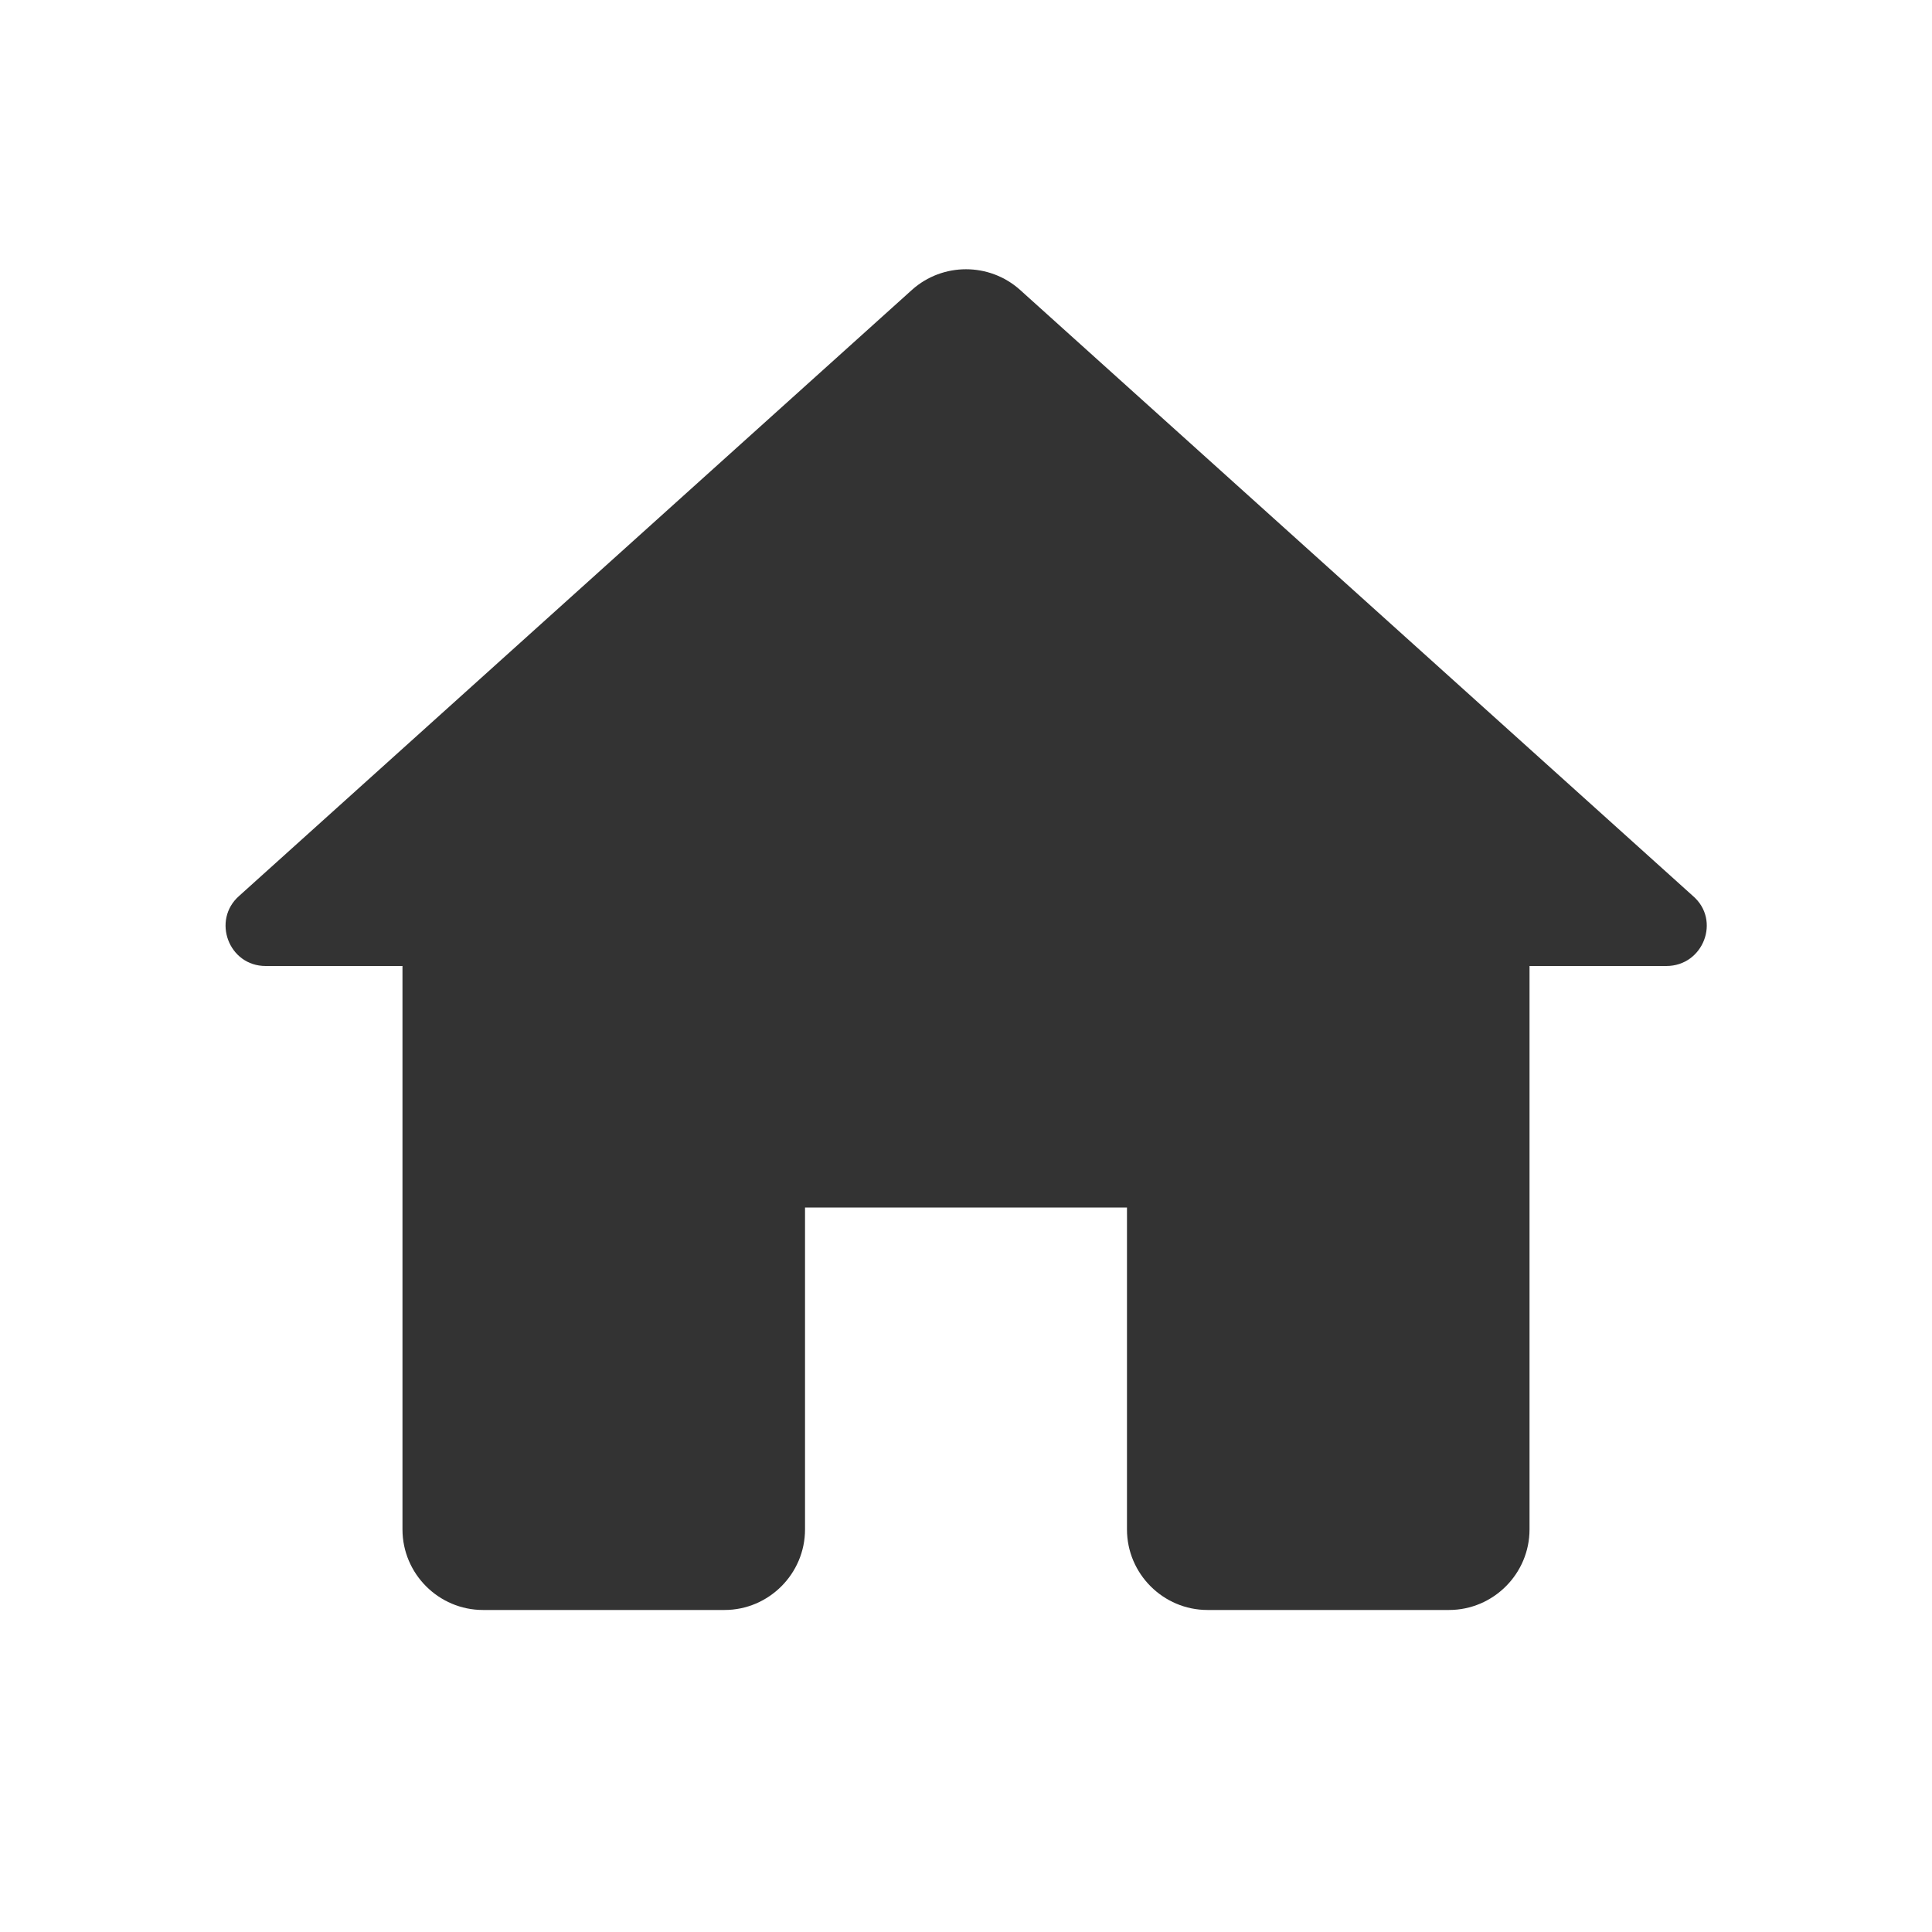
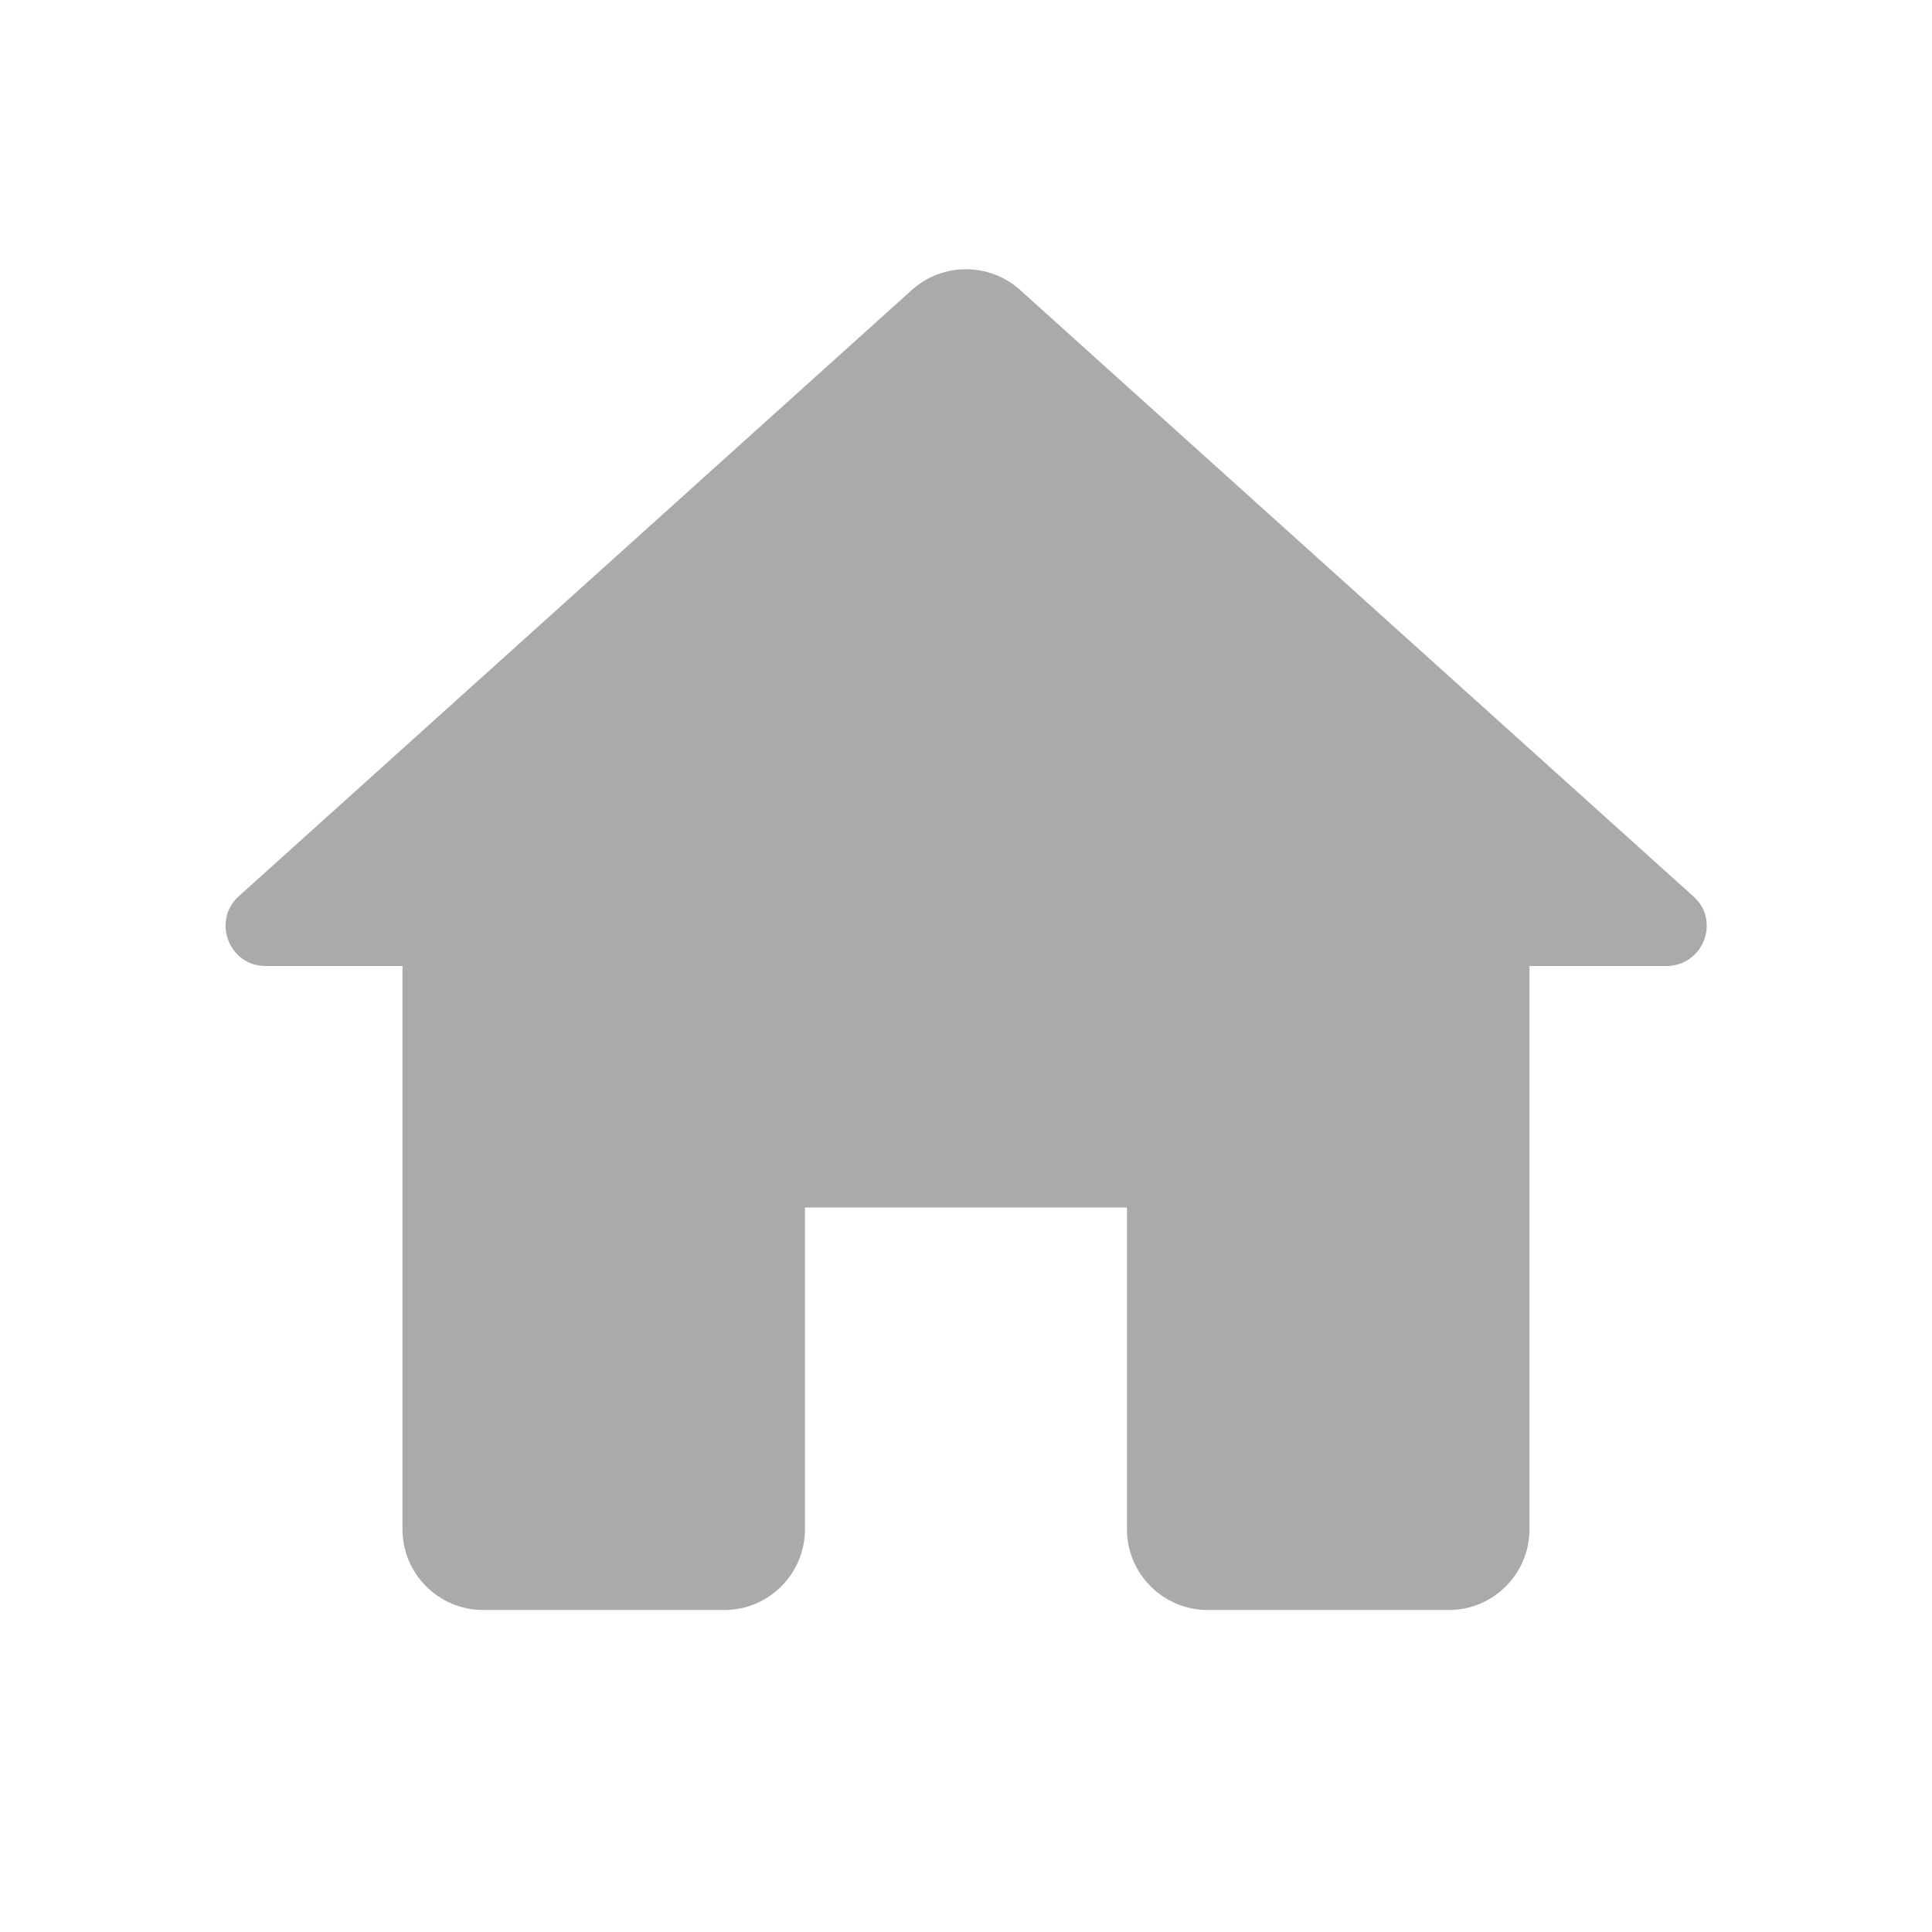
<svg xmlns="http://www.w3.org/2000/svg" width="28" height="28" viewBox="0 0 28 28" fill="none">
-   <path d="M11.667 22.166V17.5H16.333V22.166C16.333 22.808 16.858 23.333 17.5 23.333H21C21.642 23.333 22.167 22.808 22.167 22.166V14H24.15C24.687 14 24.943 13.335 24.535 12.985L14.782 4.2C14.338 3.803 13.662 3.803 13.218 4.2L3.465 12.985C3.068 13.335 3.313 14 3.85 14H5.833V22.166C5.833 22.808 6.358 23.333 7 23.333H10.5C11.142 23.333 11.667 22.808 11.667 22.166Z" fill="#333333" />
+   <path d="M11.666 22.166V17.5H16.333V22.166C16.333 22.808 16.858 23.333 17.5 23.333H21C21.642 23.333 22.166 22.808 22.166 22.166V14H24.15C24.686 14 24.943 13.335 24.535 12.985L14.781 4.2C14.338 3.803 13.662 3.803 13.218 4.2L3.465 12.985C3.068 13.335 3.313 14 3.85 14H5.833V22.166C5.833 22.808 6.358 23.333 7 23.333H10.5C11.142 23.333 11.666 22.808 11.666 22.166Z" fill="#AAAAAA" />
</svg>
